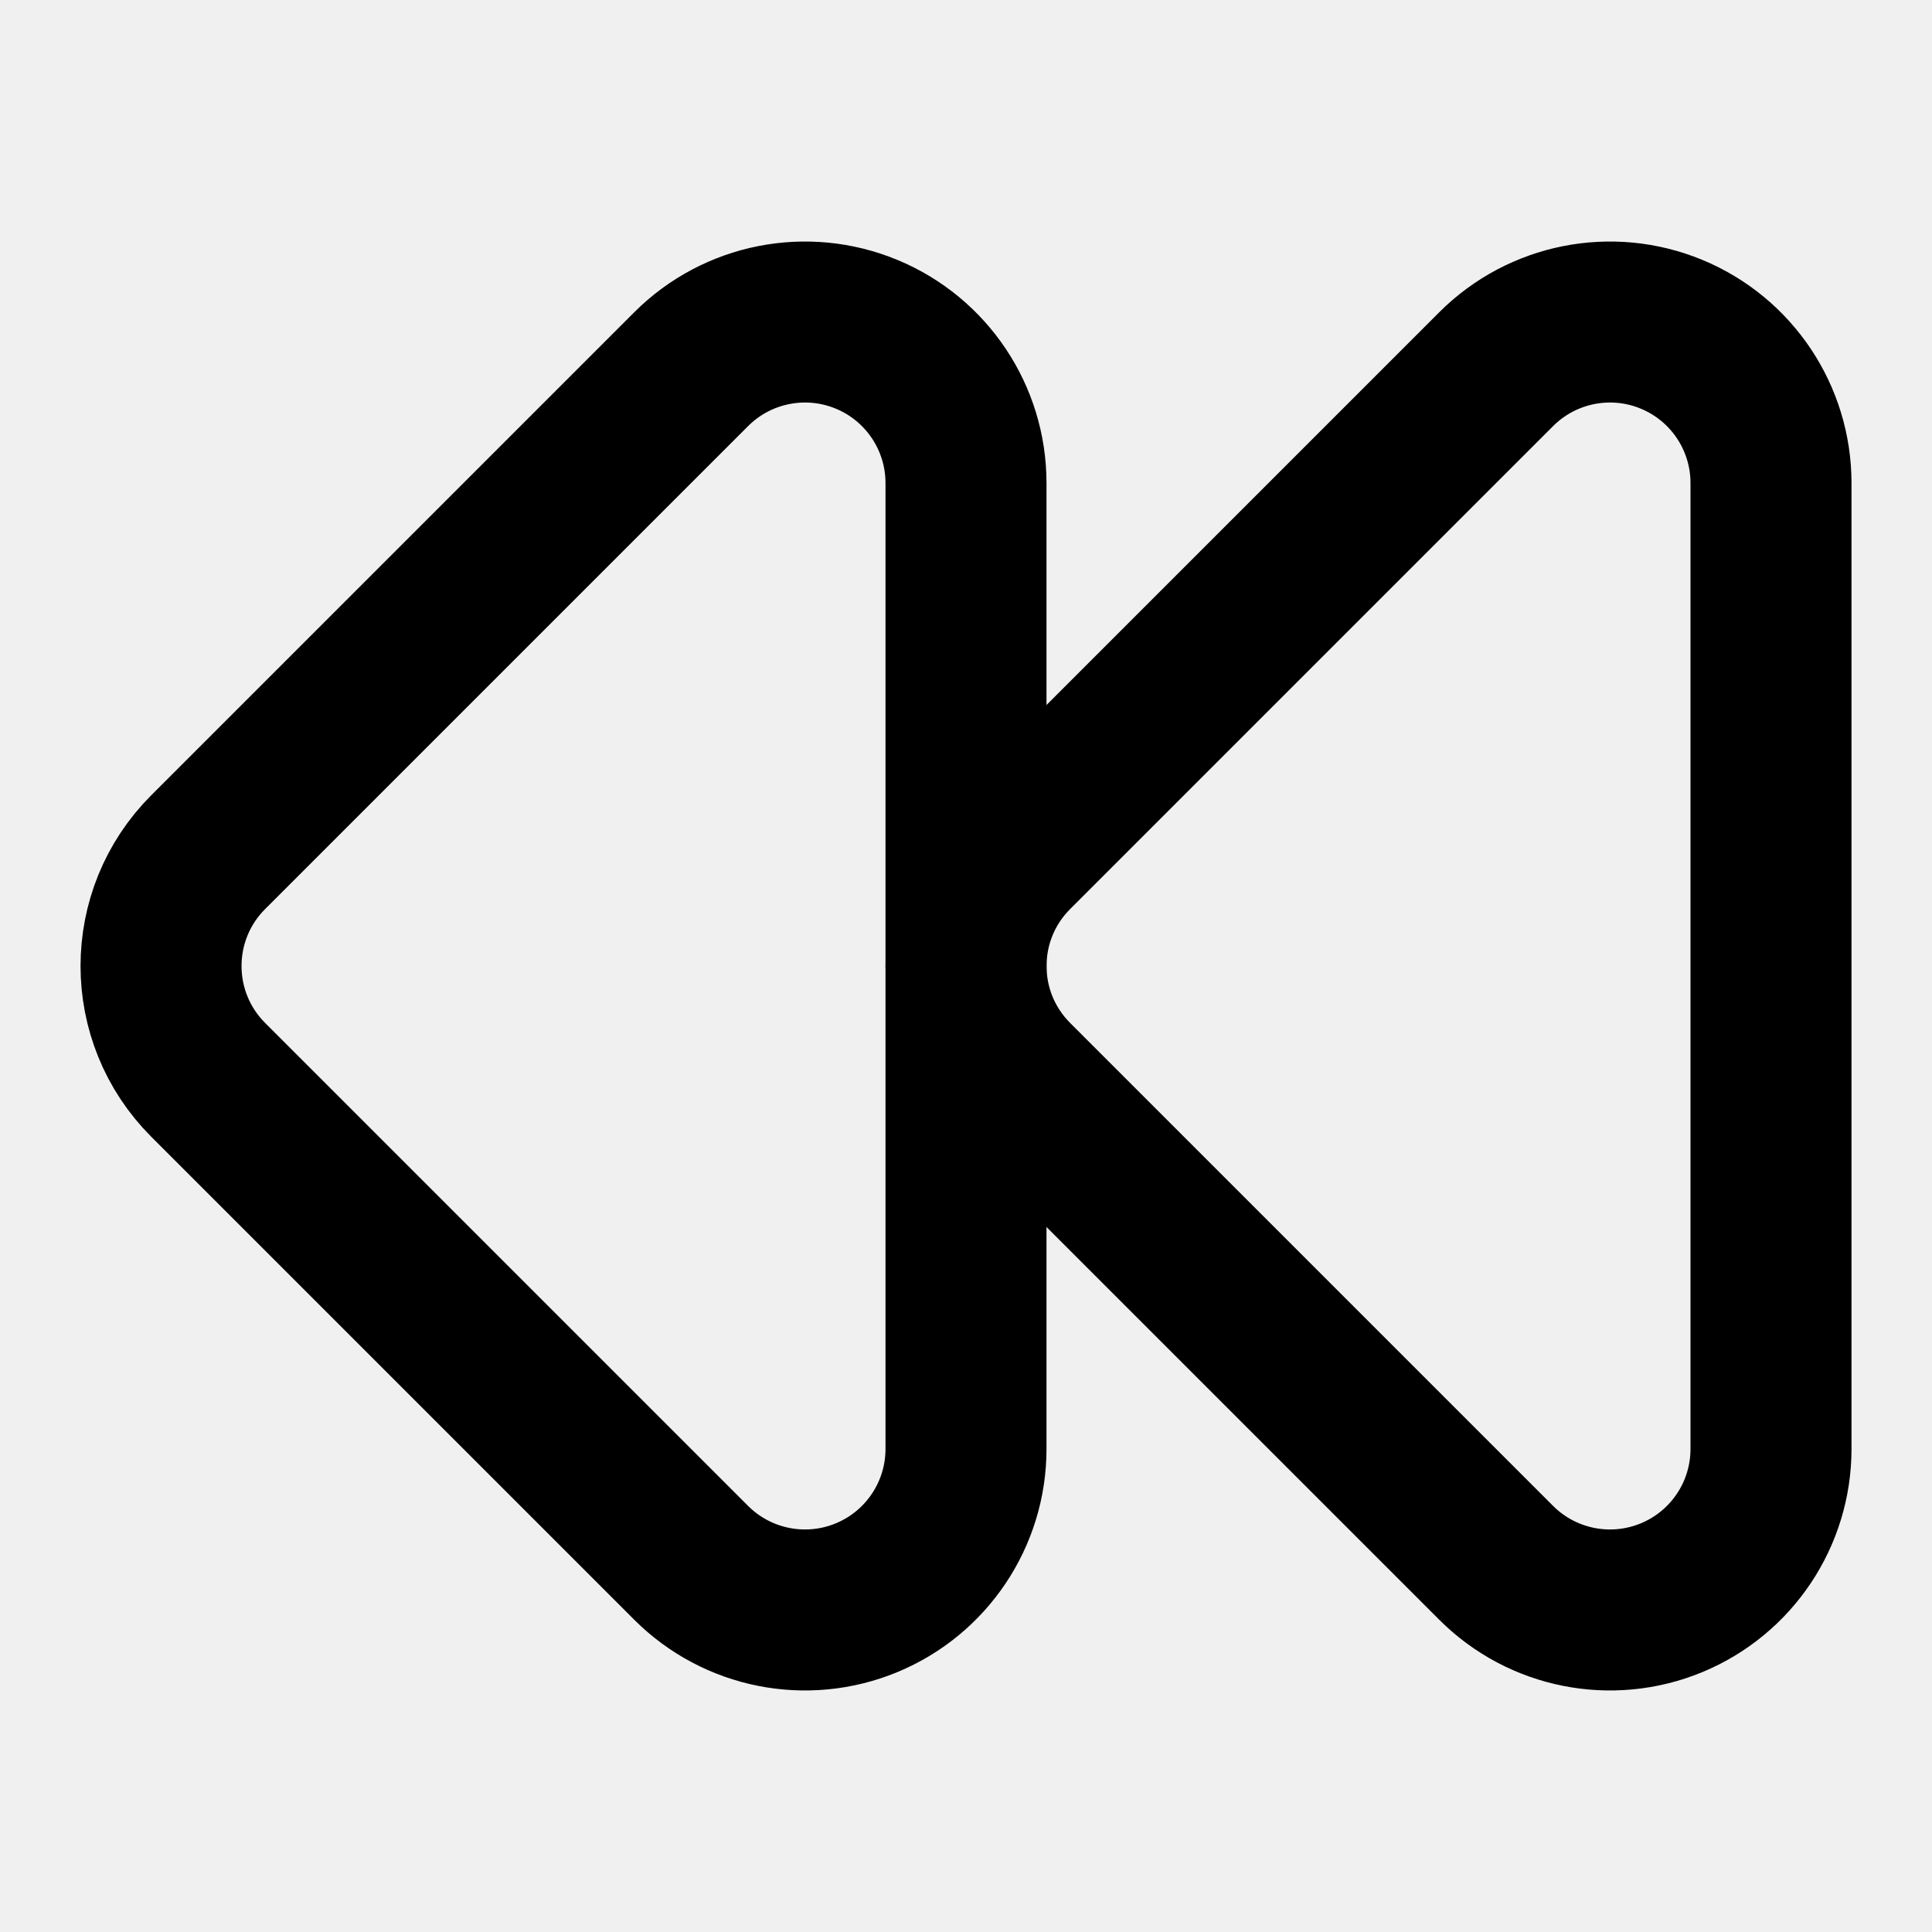
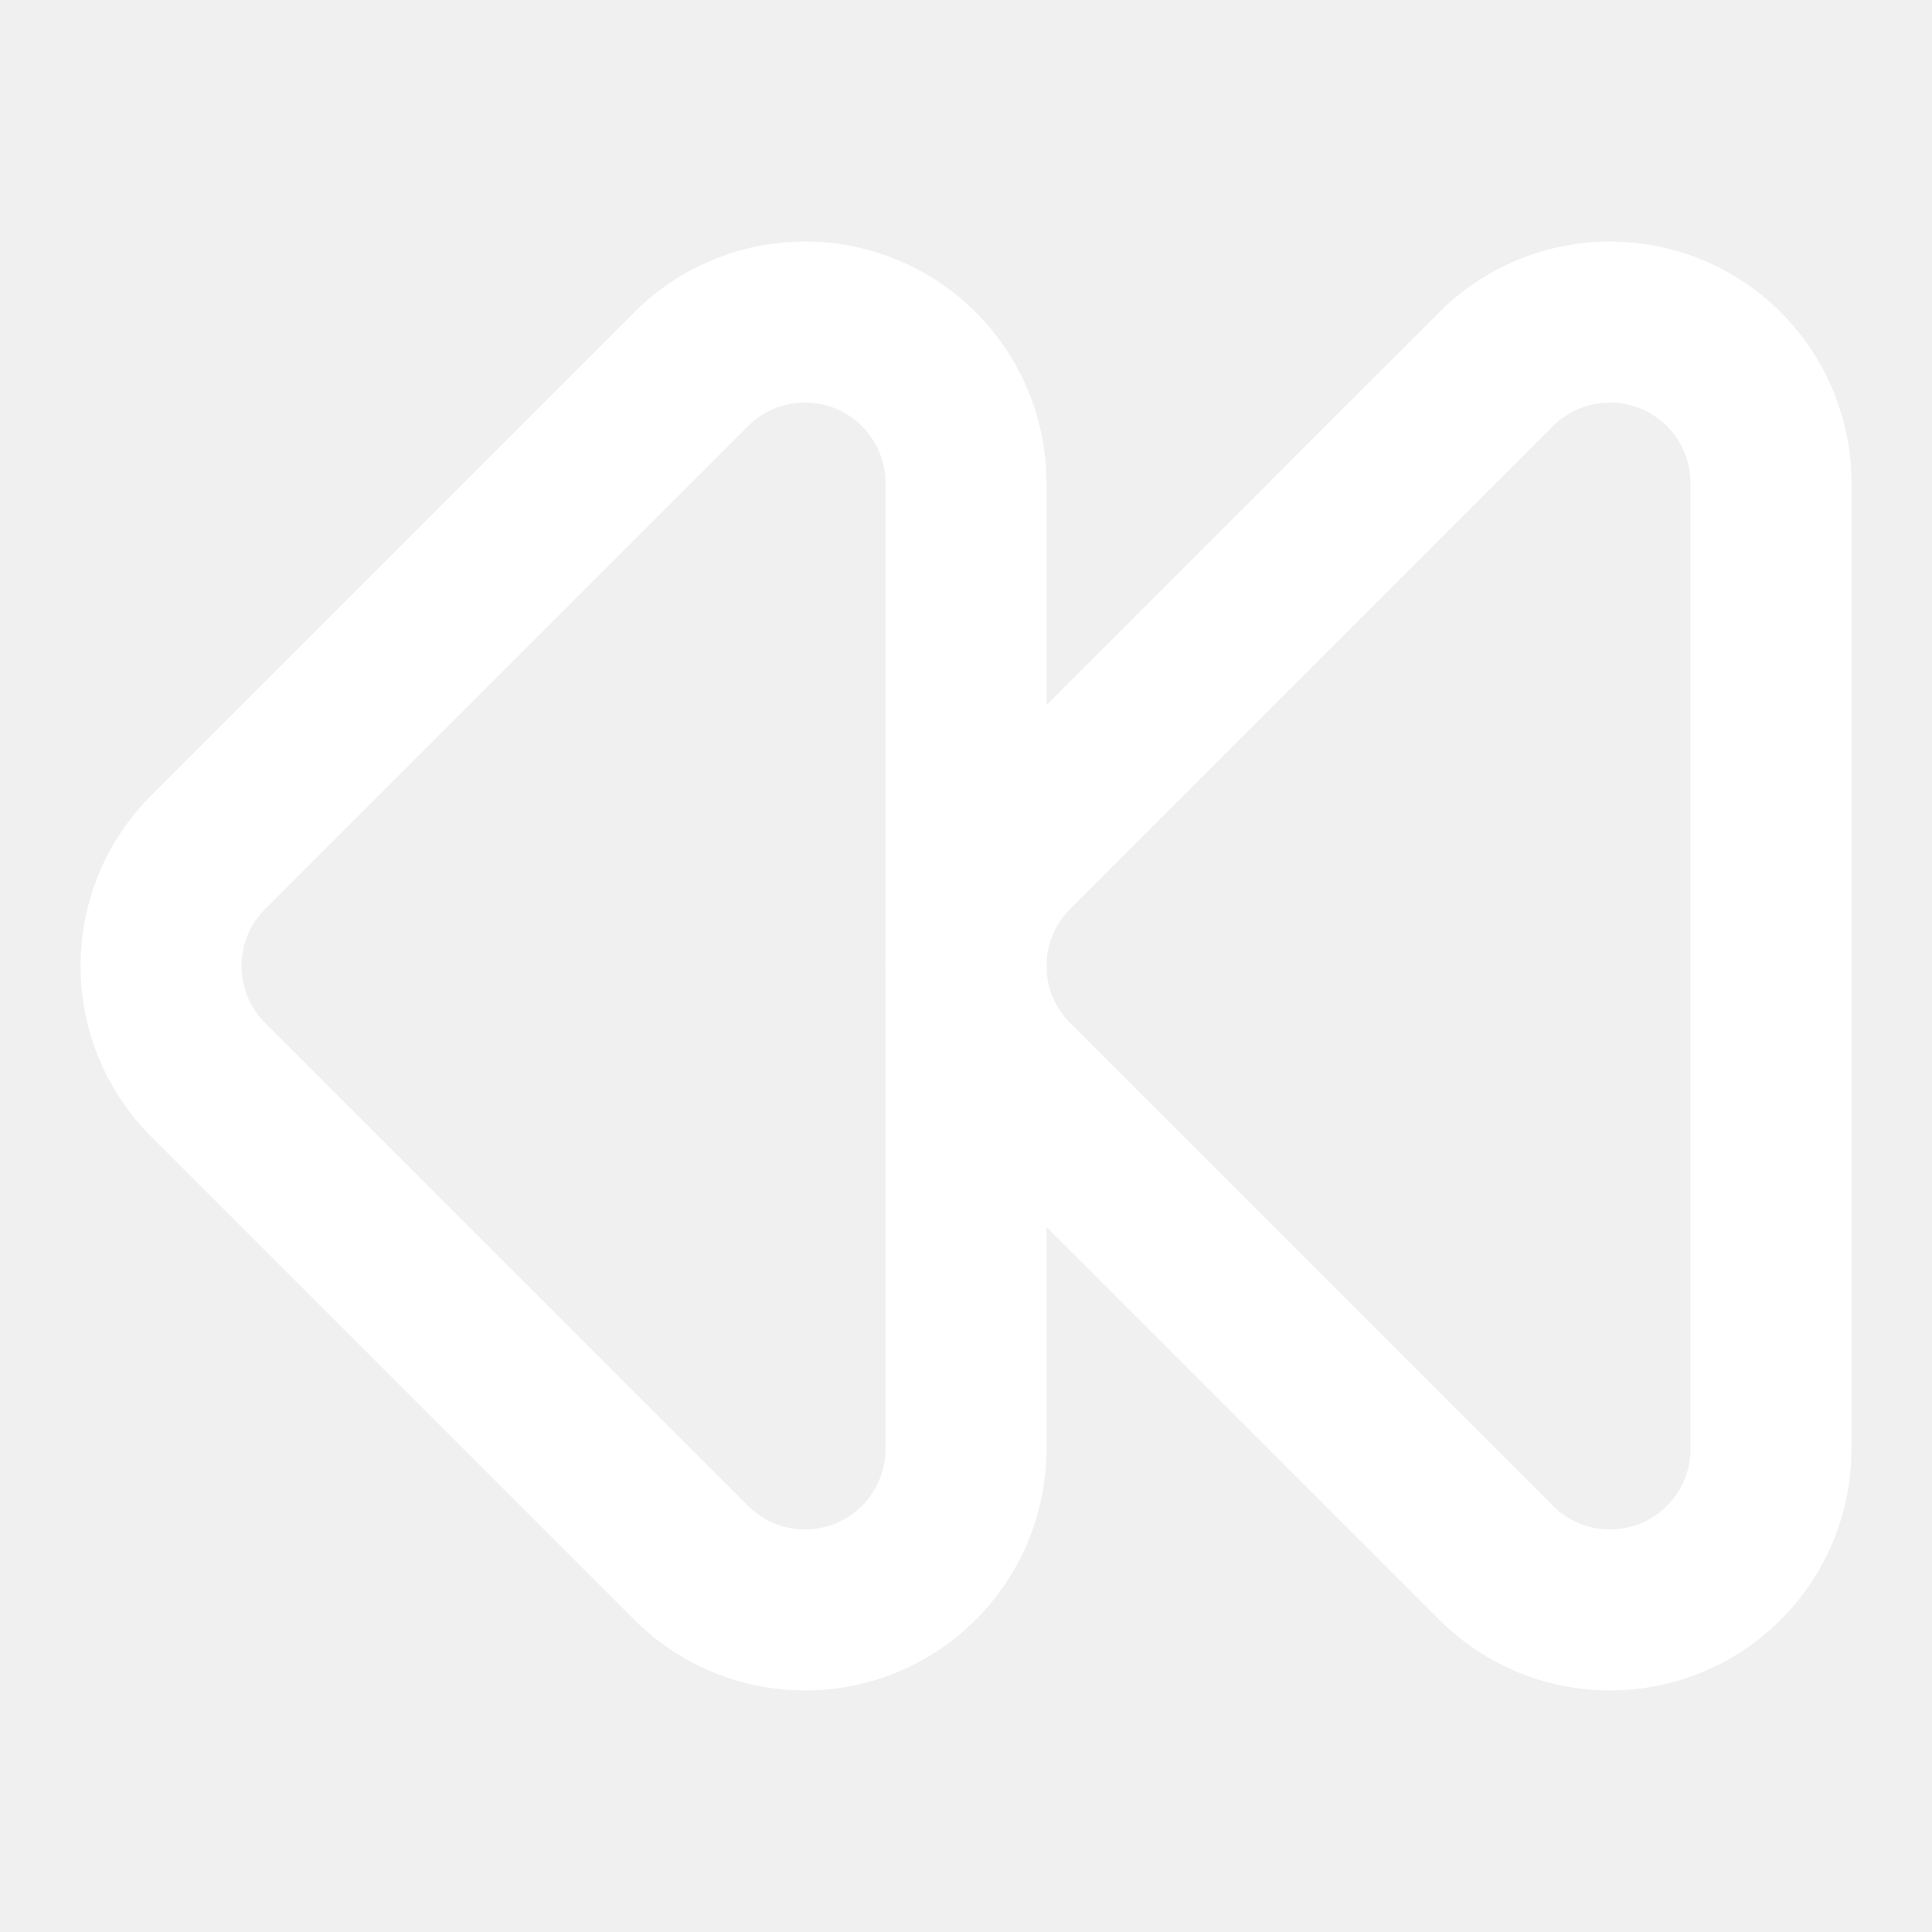
- <svg xmlns="http://www.w3.org/2000/svg" width="24" height="24" viewBox="0 0 24 24" fill="none" stroke="currentColor" stroke-width="2" stroke-linecap="round" stroke-linejoin="round" class="lucide lucide-rewind preview-icon">
+ <svg xmlns="http://www.w3.org/2000/svg" width="24" height="24" viewBox="0 0 24 24" fill="none" stroke="white" stroke-width="2" stroke-linecap="round" stroke-linejoin="round">
  <path d="M12 6a2 2 0 0 0-3.414-1.414l-6 6a2 2 0 0 0 0 2.828l6 6A2 2 0 0 0 12 18z" />
  <path d="M22 6a2 2 0 0 0-3.414-1.414l-6 6a2 2 0 0 0 0 2.828l6 6A2 2 0 0 0 22 18z" />
</svg>
